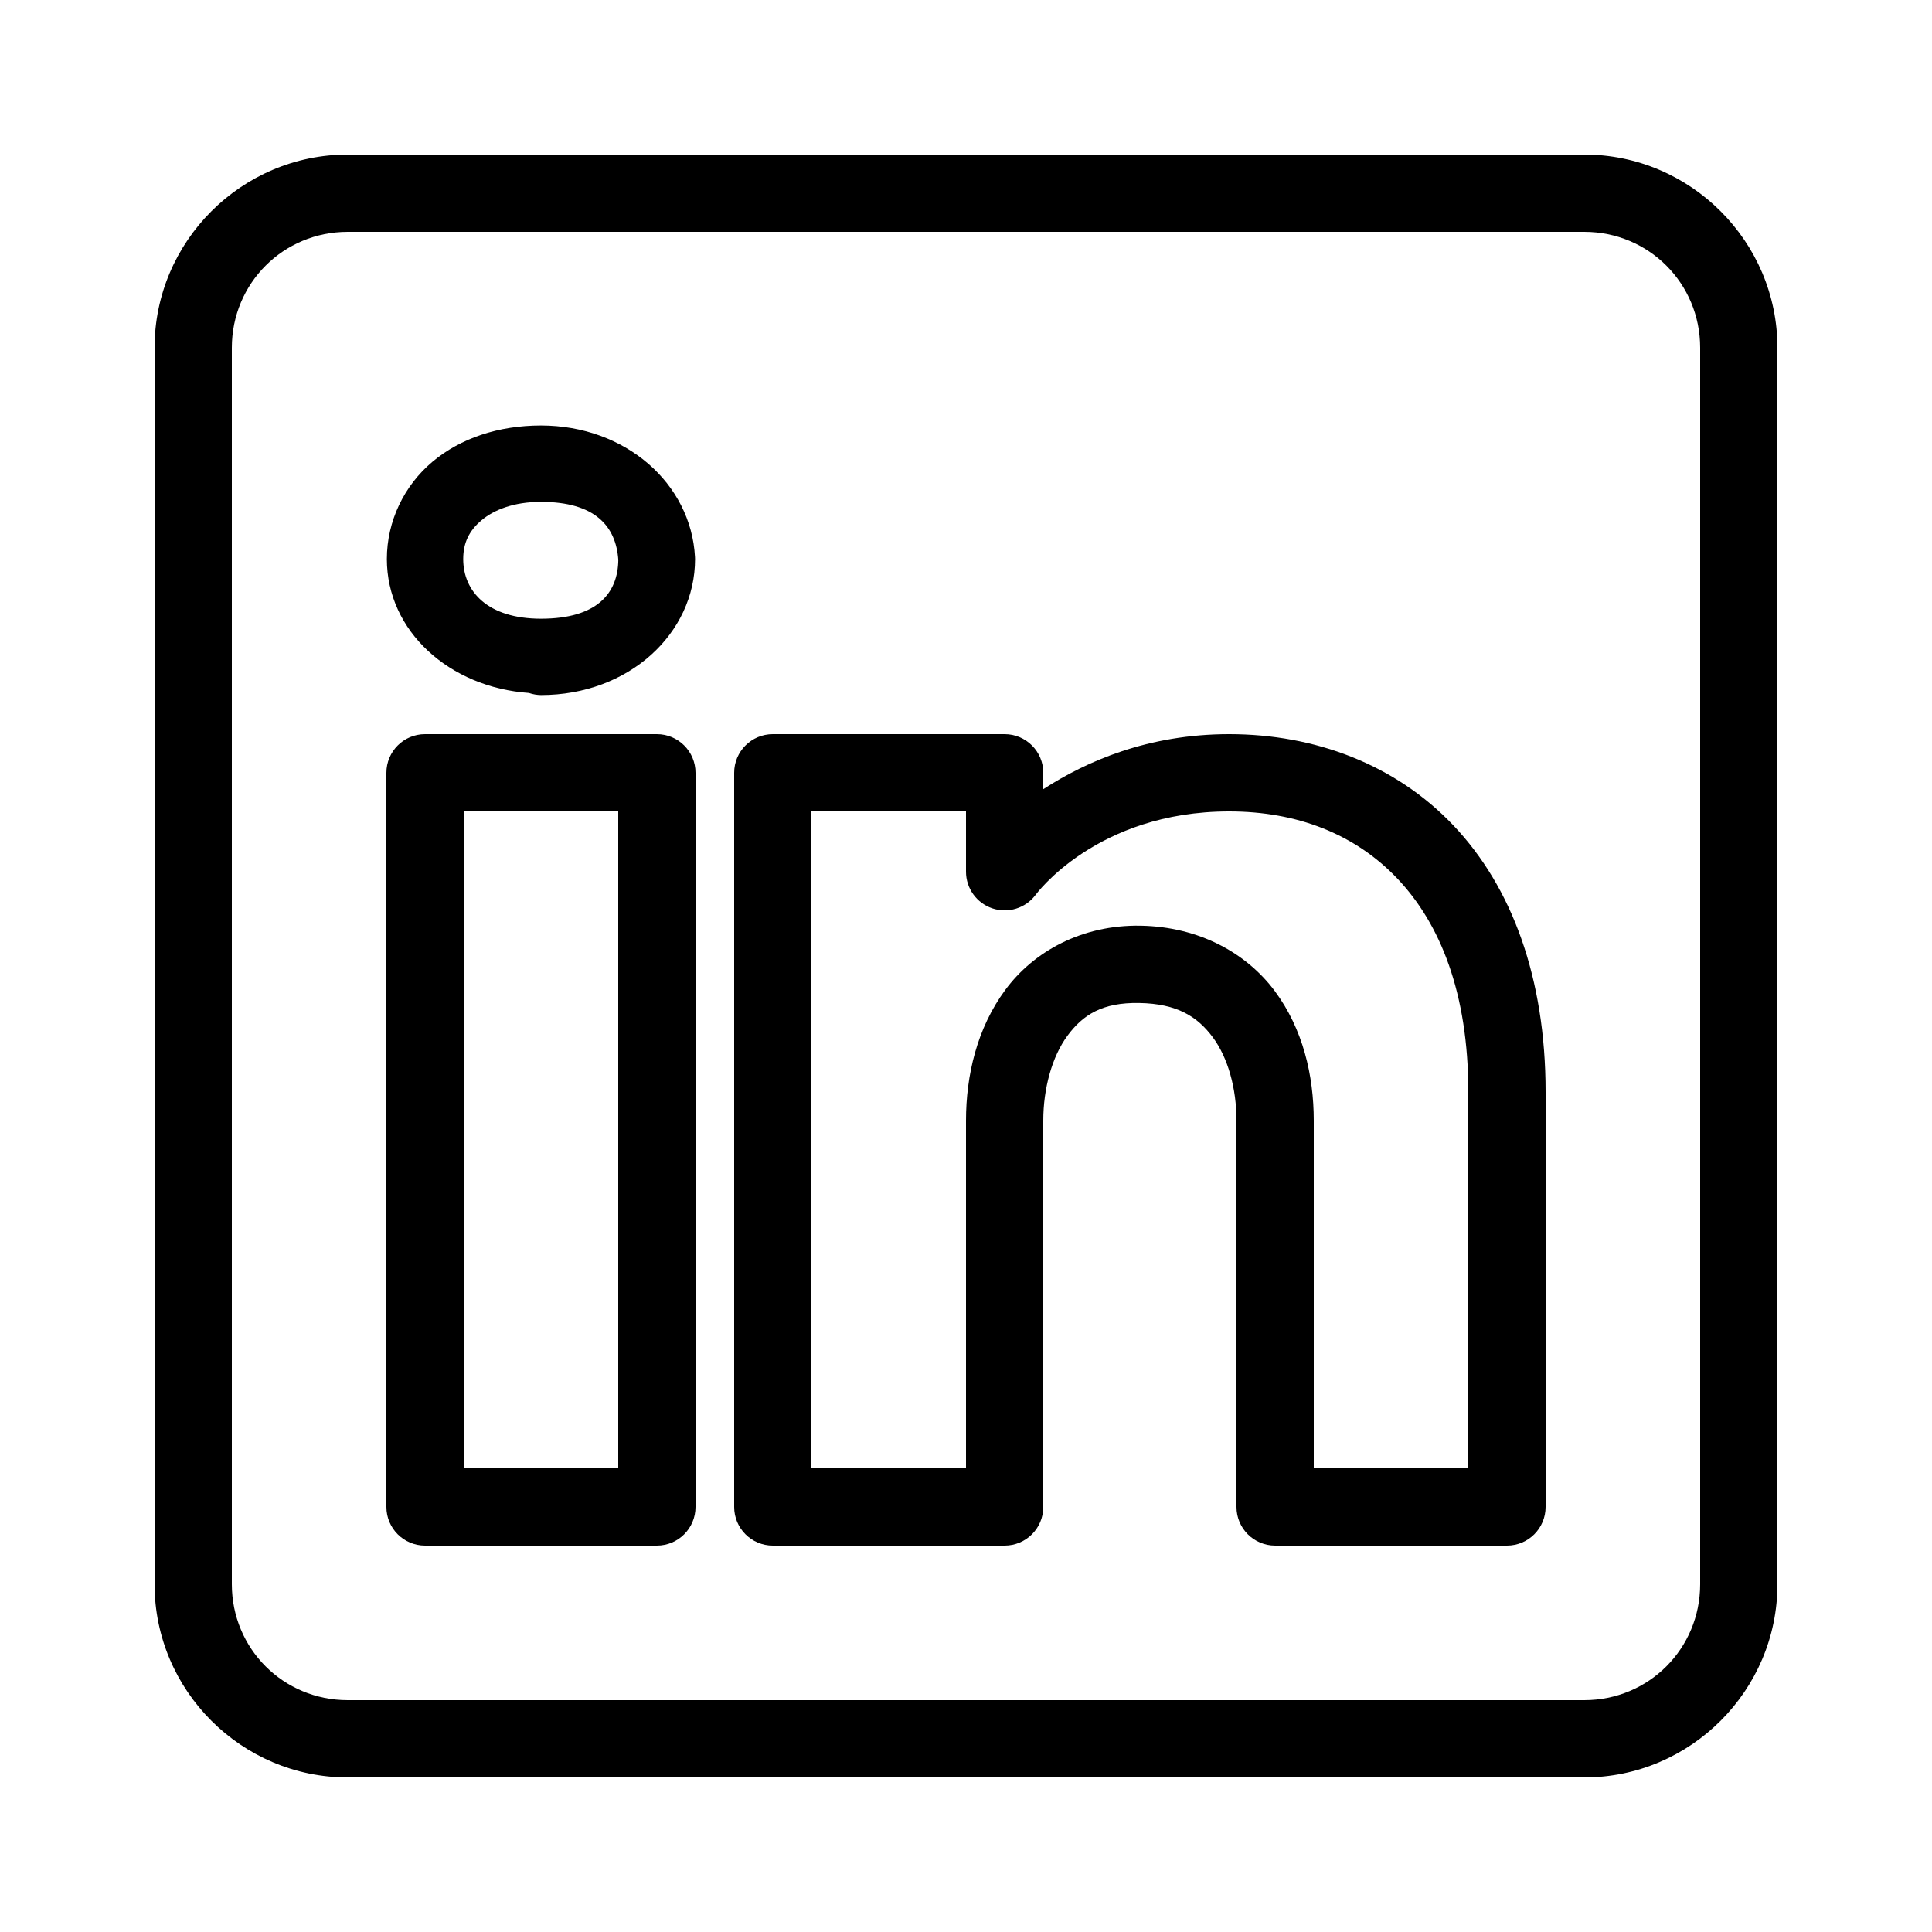
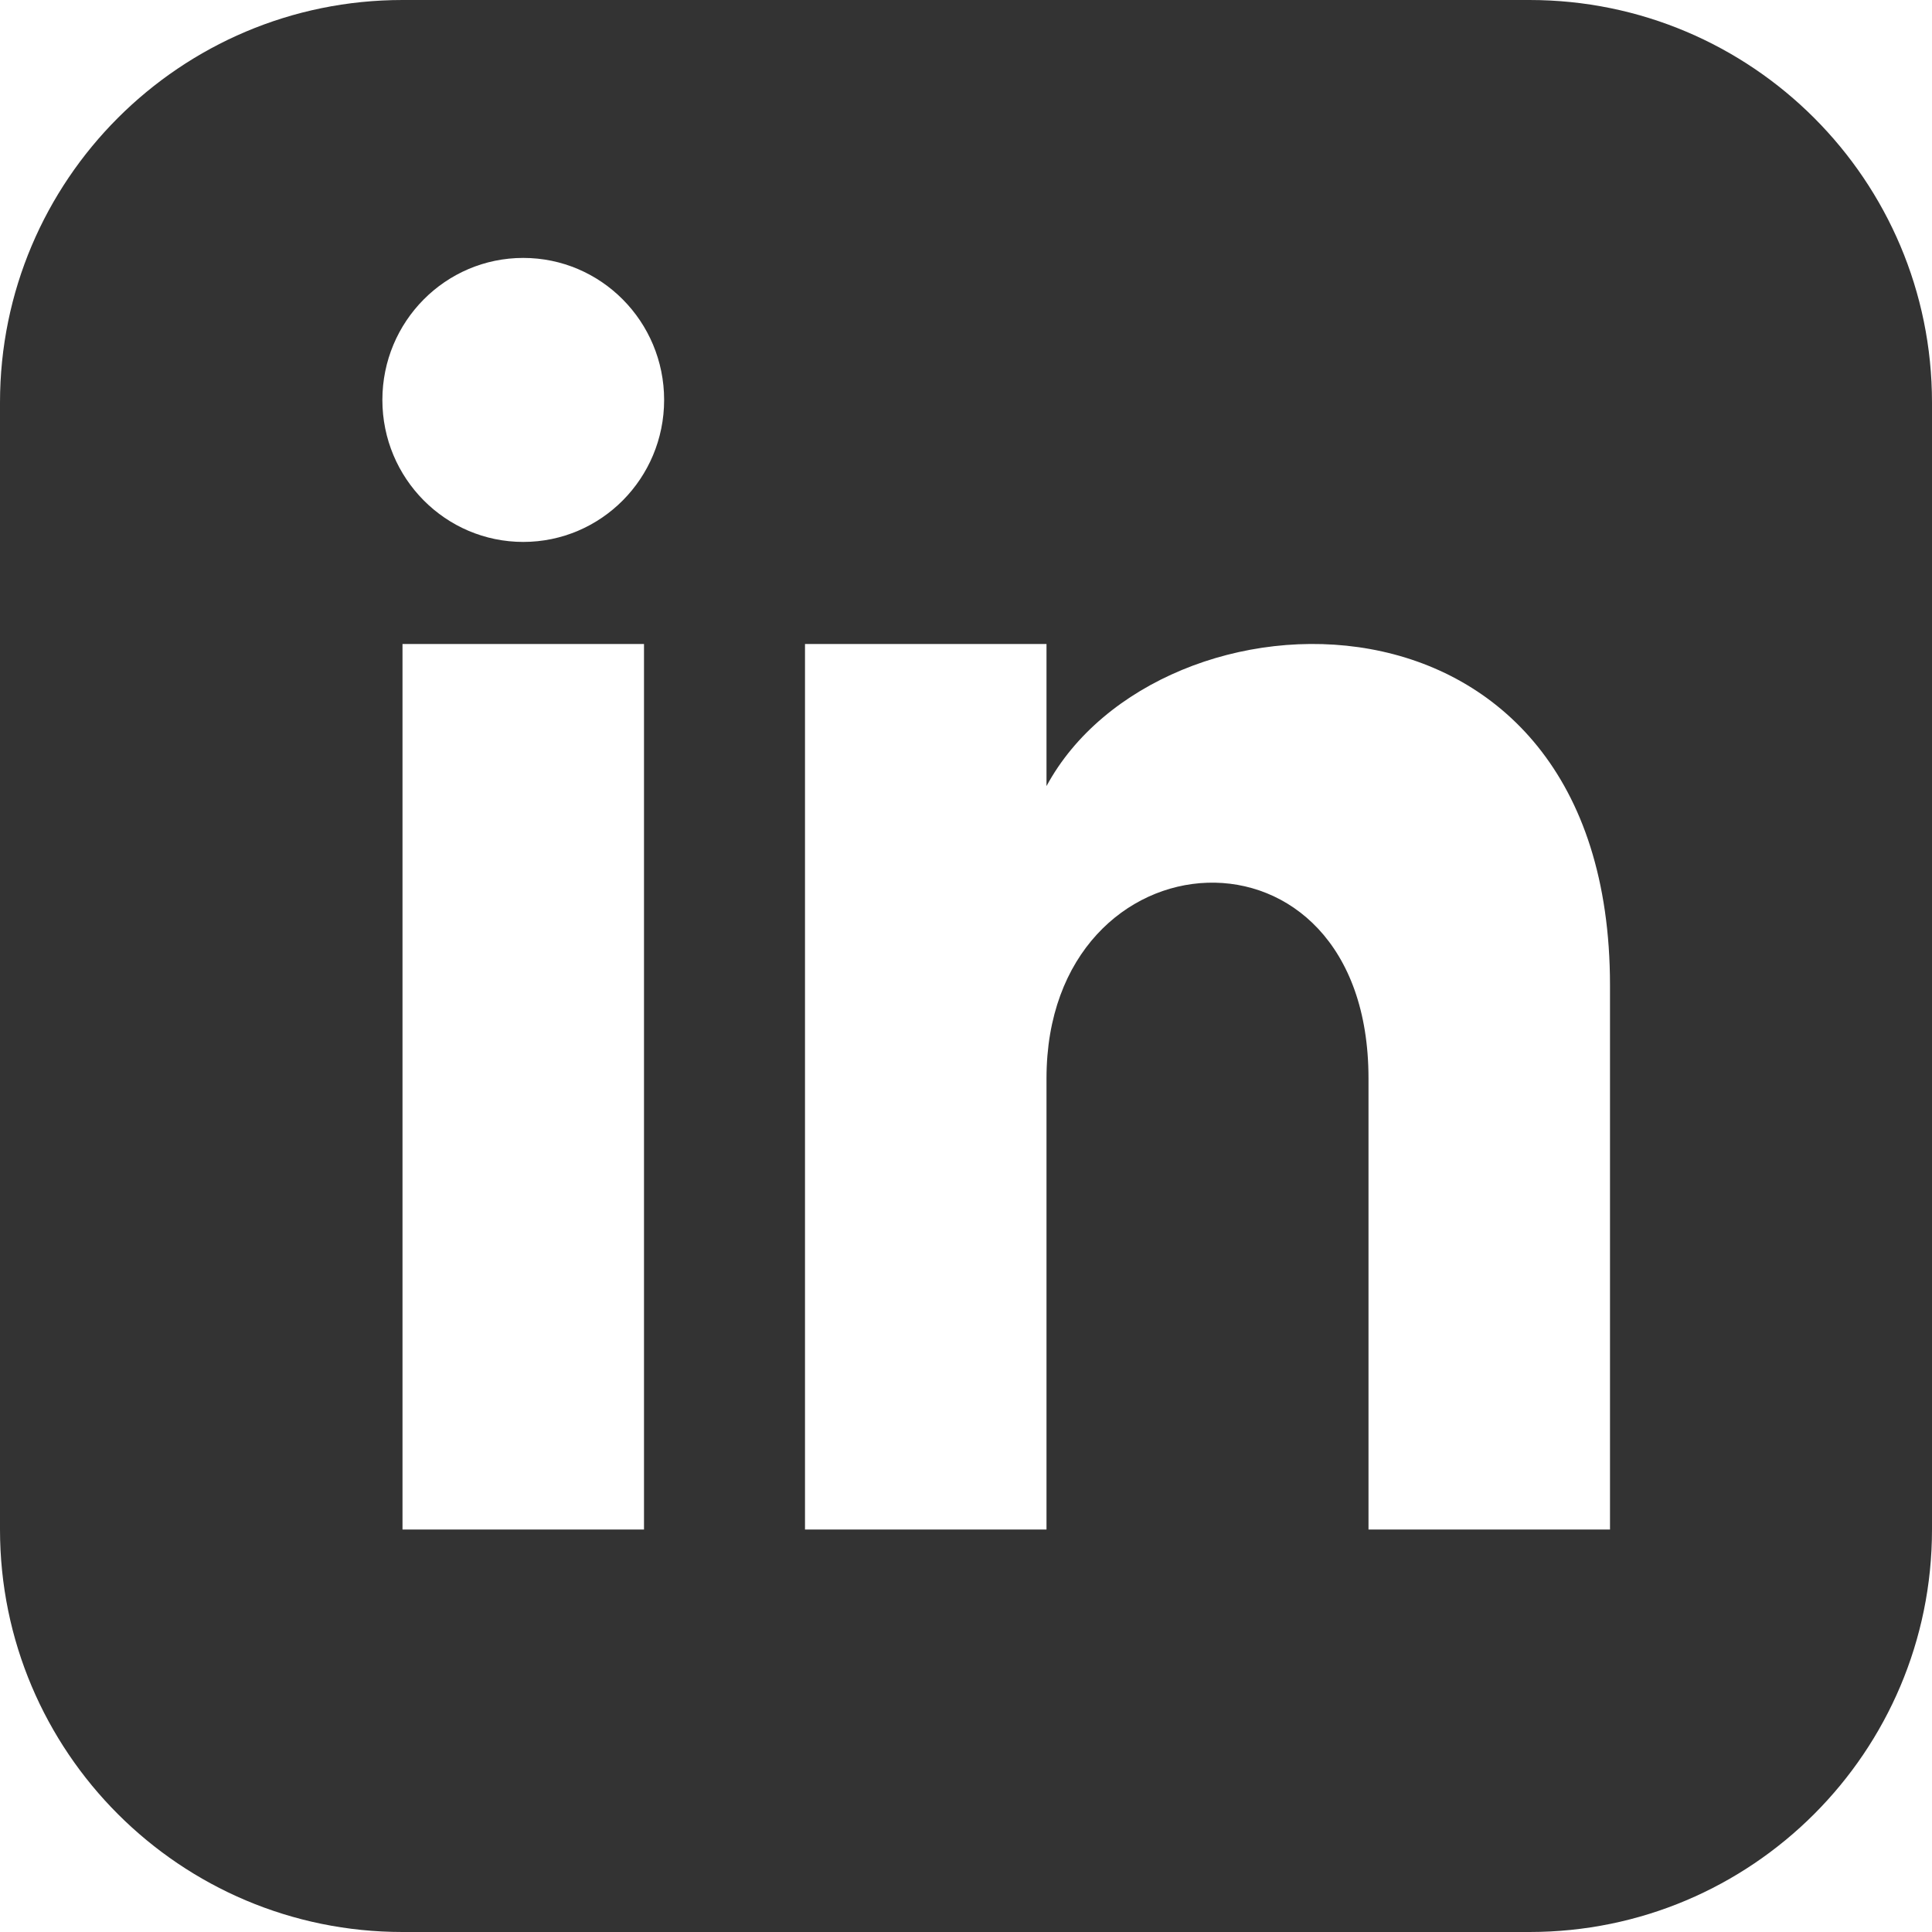
- <svg xmlns="http://www.w3.org/2000/svg" fill="black" viewBox="0 0 50 50" width="100px" height="100px">
-   <path d="M 9 4 C 6.25 4 4 6.25 4 9 L 4 41 C 4 43.75 6.25 46 9 46 L 41 46 C 43.75 46 46 43.75 46 41 L 46 9 C 46 6.25 43.75 4 41 4 L 9 4 z M 9 6 L 41 6 C 42.668 6 44 7.332 44 9 L 44 41 C 44 42.668 42.668 44 41 44 L 9 44 C 7.332 44 6 42.668 6 41 L 6 9 C 6 7.332 7.332 6 9 6 z M 14 11.012 C 12.905 11.012 11.919 11.339 11.189 11.953 C 10.46 12.567 10.012 13.485 10.012 14.467 C 10.012 16.334 11.631 17.79 13.691 17.934 A 0.988 0.988 0 0 0 13.695 17.936 A 0.988 0.988 0 0 0 14 17.988 C 16.273 17.988 17.988 16.396 17.988 14.467 A 0.988 0.988 0 0 0 17.986 14.414 C 17.885 12.514 16.19 11.012 14 11.012 z M 14 12.988 C 15.392 12.988 15.942 13.61 16.002 14.492 C 15.99 15.348 15.46 16.012 14 16.012 C 12.615 16.012 11.988 15.302 11.988 14.467 C 11.988 14.049 12.141 13.734 12.461 13.465 C 12.781 13.195 13.295 12.988 14 12.988 z M 11 19 A 1 1 0 0 0 10 20 L 10 39 A 1 1 0 0 0 11 40 L 17 40 A 1 1 0 0 0 18 39 L 18 33.135 L 18 20 A 1 1 0 0 0 17 19 L 11 19 z M 20 19 A 1 1 0 0 0 19 20 L 19 39 A 1 1 0 0 0 20 40 L 26 40 A 1 1 0 0 0 27 39 L 27 29 C 27 28.17 27.226 27.345 27.625 26.805 C 28.024 26.264 28.526 25.94 29.482 25.957 C 30.468 25.974 30.99 26.312 31.385 26.842 C 31.78 27.372 32 28.167 32 29 L 32 39 A 1 1 0 0 0 33 40 L 39 40 A 1 1 0 0 0 40 39 L 40 28.262 C 40 25.3 39.123 22.954 37.619 21.367 C 36.115 19.78 34.024 19 31.812 19 C 29.71 19 28.111 19.705 27 20.424 L 27 20 A 1 1 0 0 0 26 19 L 20 19 z M 12 21 L 16 21 L 16 33.135 L 16 38 L 12 38 L 12 21 z M 21 21 L 25 21 L 25 22.561 A 1 1 0 0 0 26.799 23.162 C 26.799 23.162 28.369 21 31.812 21 C 33.566 21 35.069 21.583 36.168 22.742 C 37.267 23.902 38 25.688 38 28.262 L 38 38 L 34 38 L 34 29 C 34 27.833 33.72 26.627 32.99 25.646 C 32.26 24.666 31.032 23.983 29.518 23.957 C 27.996 23.93 26.748 24.627 26.016 25.619 C 25.284 26.611 25 27.83 25 29 L 25 38 L 21 38 L 21 21 z" />
+ <svg xmlns="http://www.w3.org/2000/svg" fill="#333333" width="24" height="24" viewBox="0 0 24 24">
+   <path d="M19 0h-14c-2.761 0-5 2.239-5 5v14c0 2.761 2.239 5 5 5h14c2.762 0 5-2.239 5-5v-14c0-2.761-2.238-5-5-5zm-11 19h-3v-11h3v11zm-1.5-12.268c-.966 0-1.75-.79-1.75-1.764s.784-1.764 1.75-1.764 1.75.79 1.75 1.764-.783 1.764-1.75 1.764zm13.5 12.268h-3v-5.604c0-3.368-4-3.113-4 0v5.604h-3v-11h3v1.765c1.396-2.586 7-2.777 7 2.476v6.759z" />
</svg>
